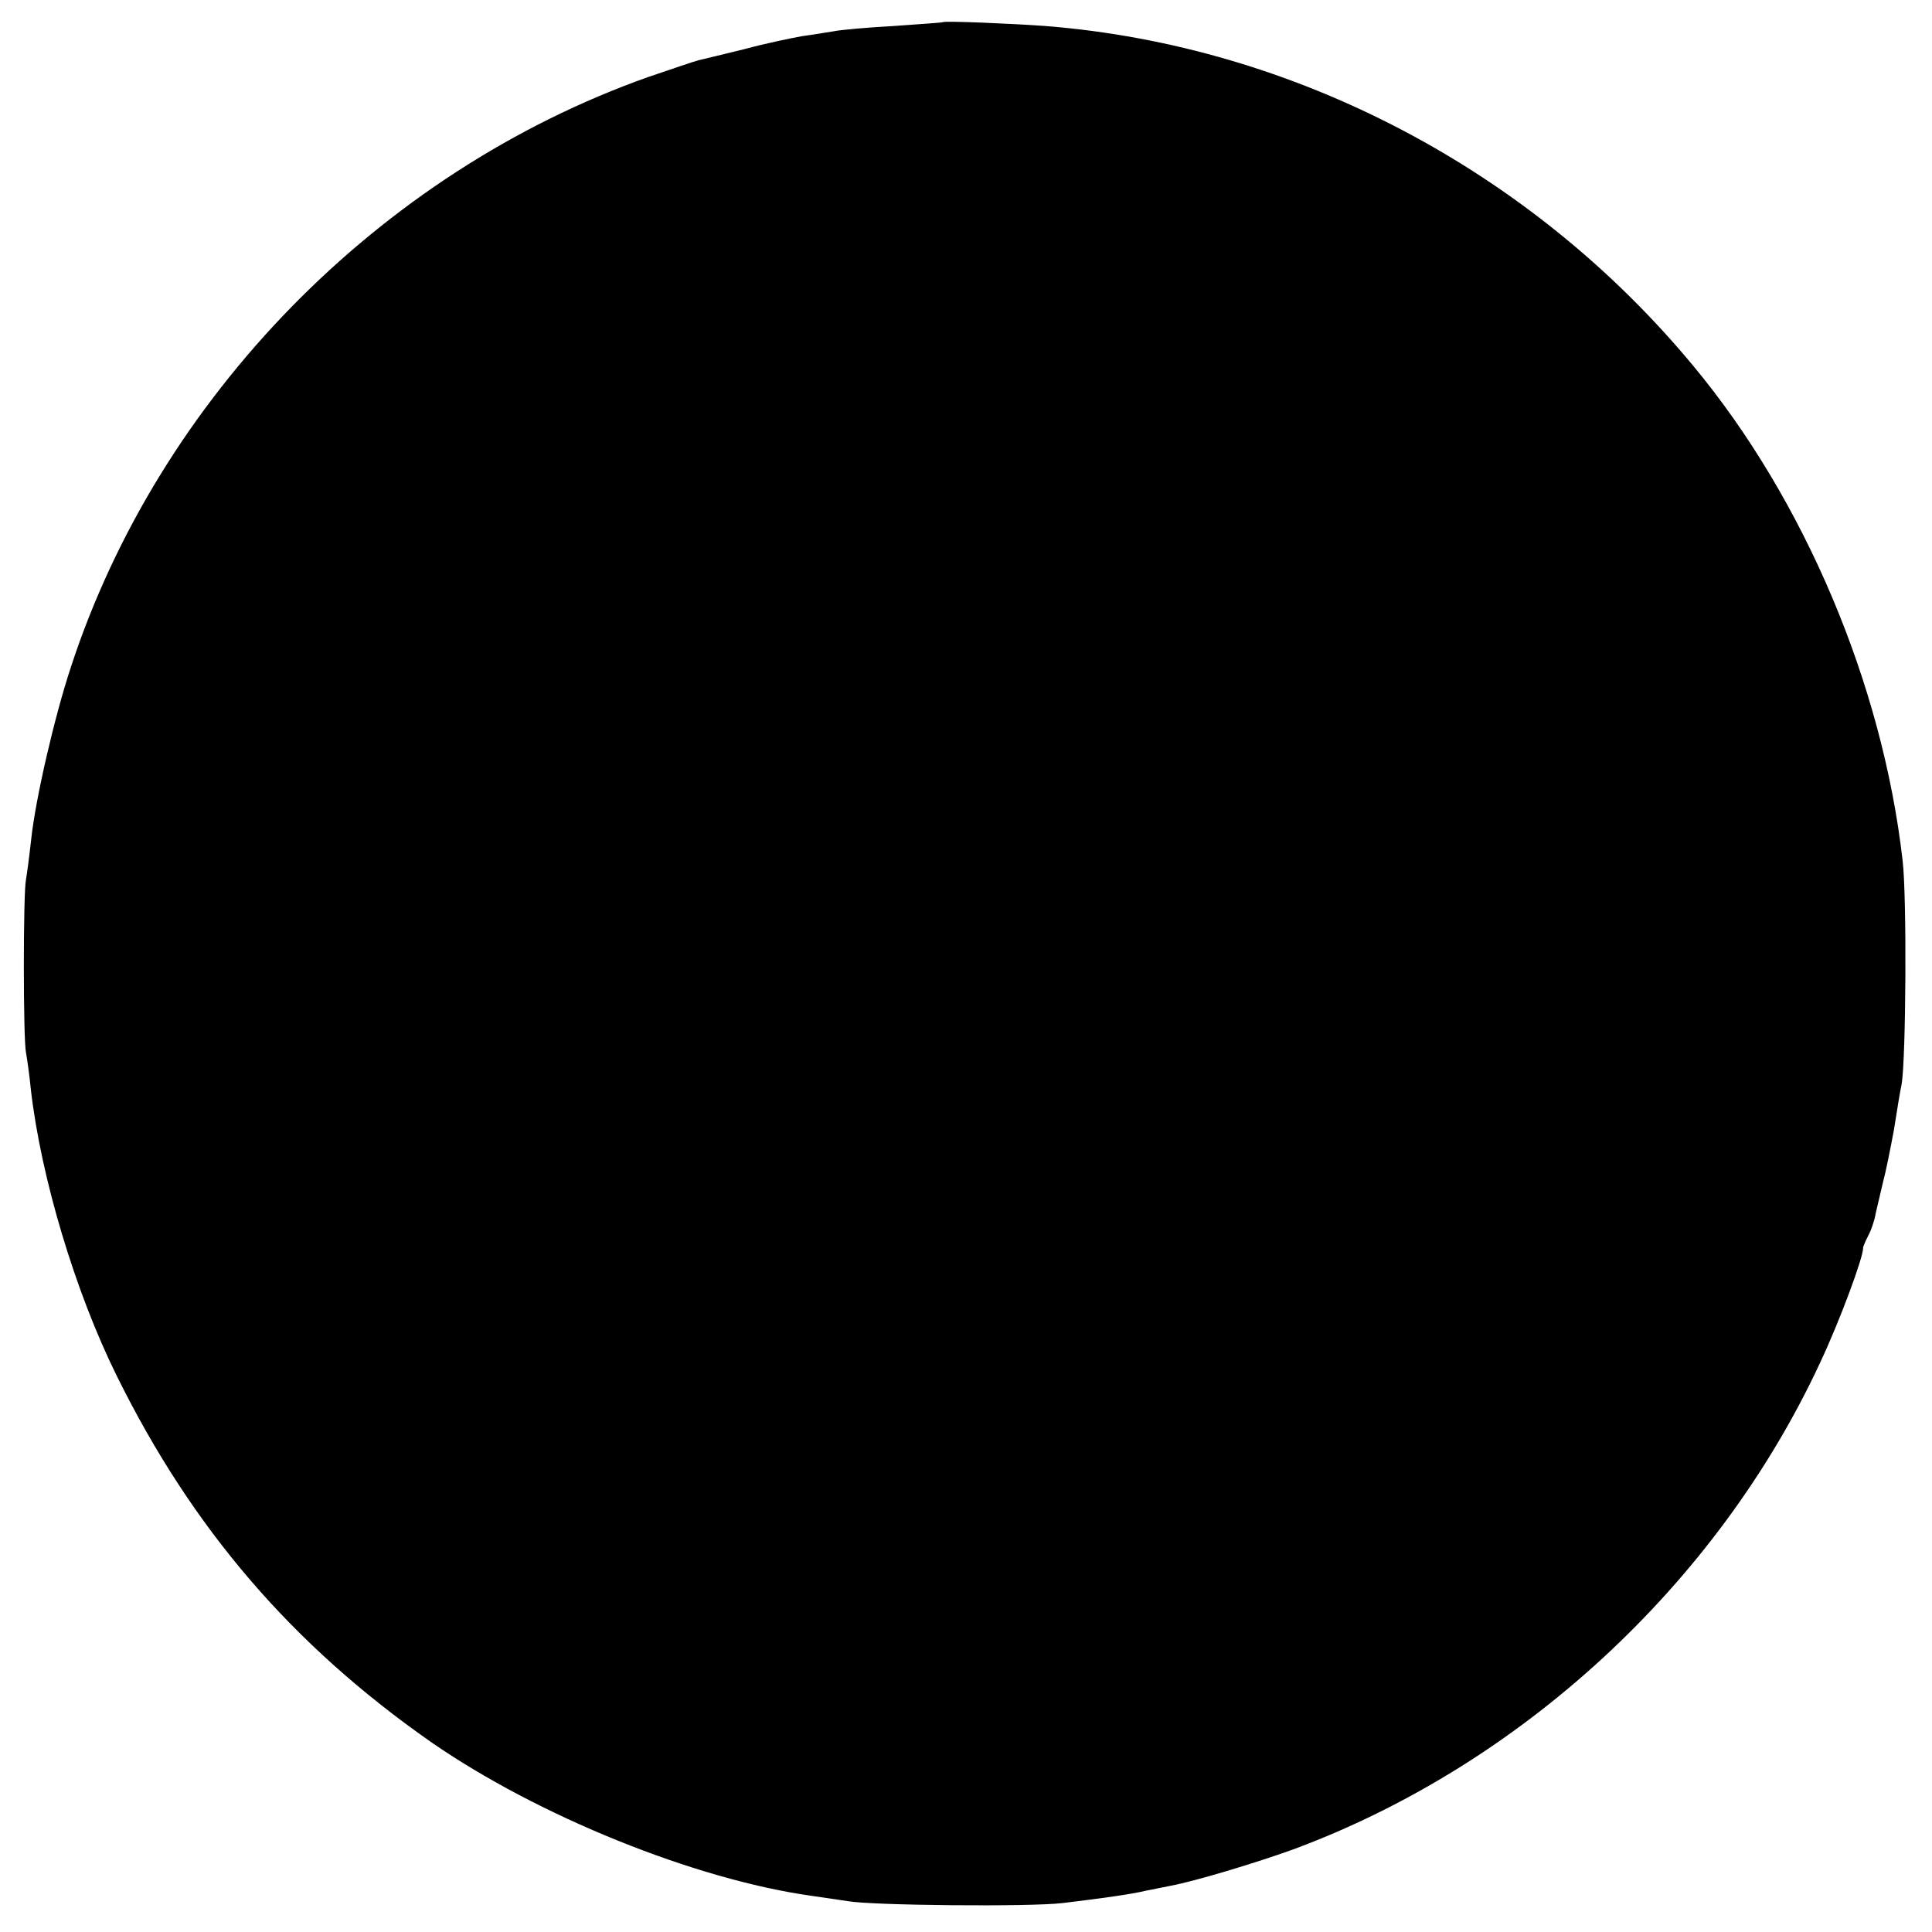
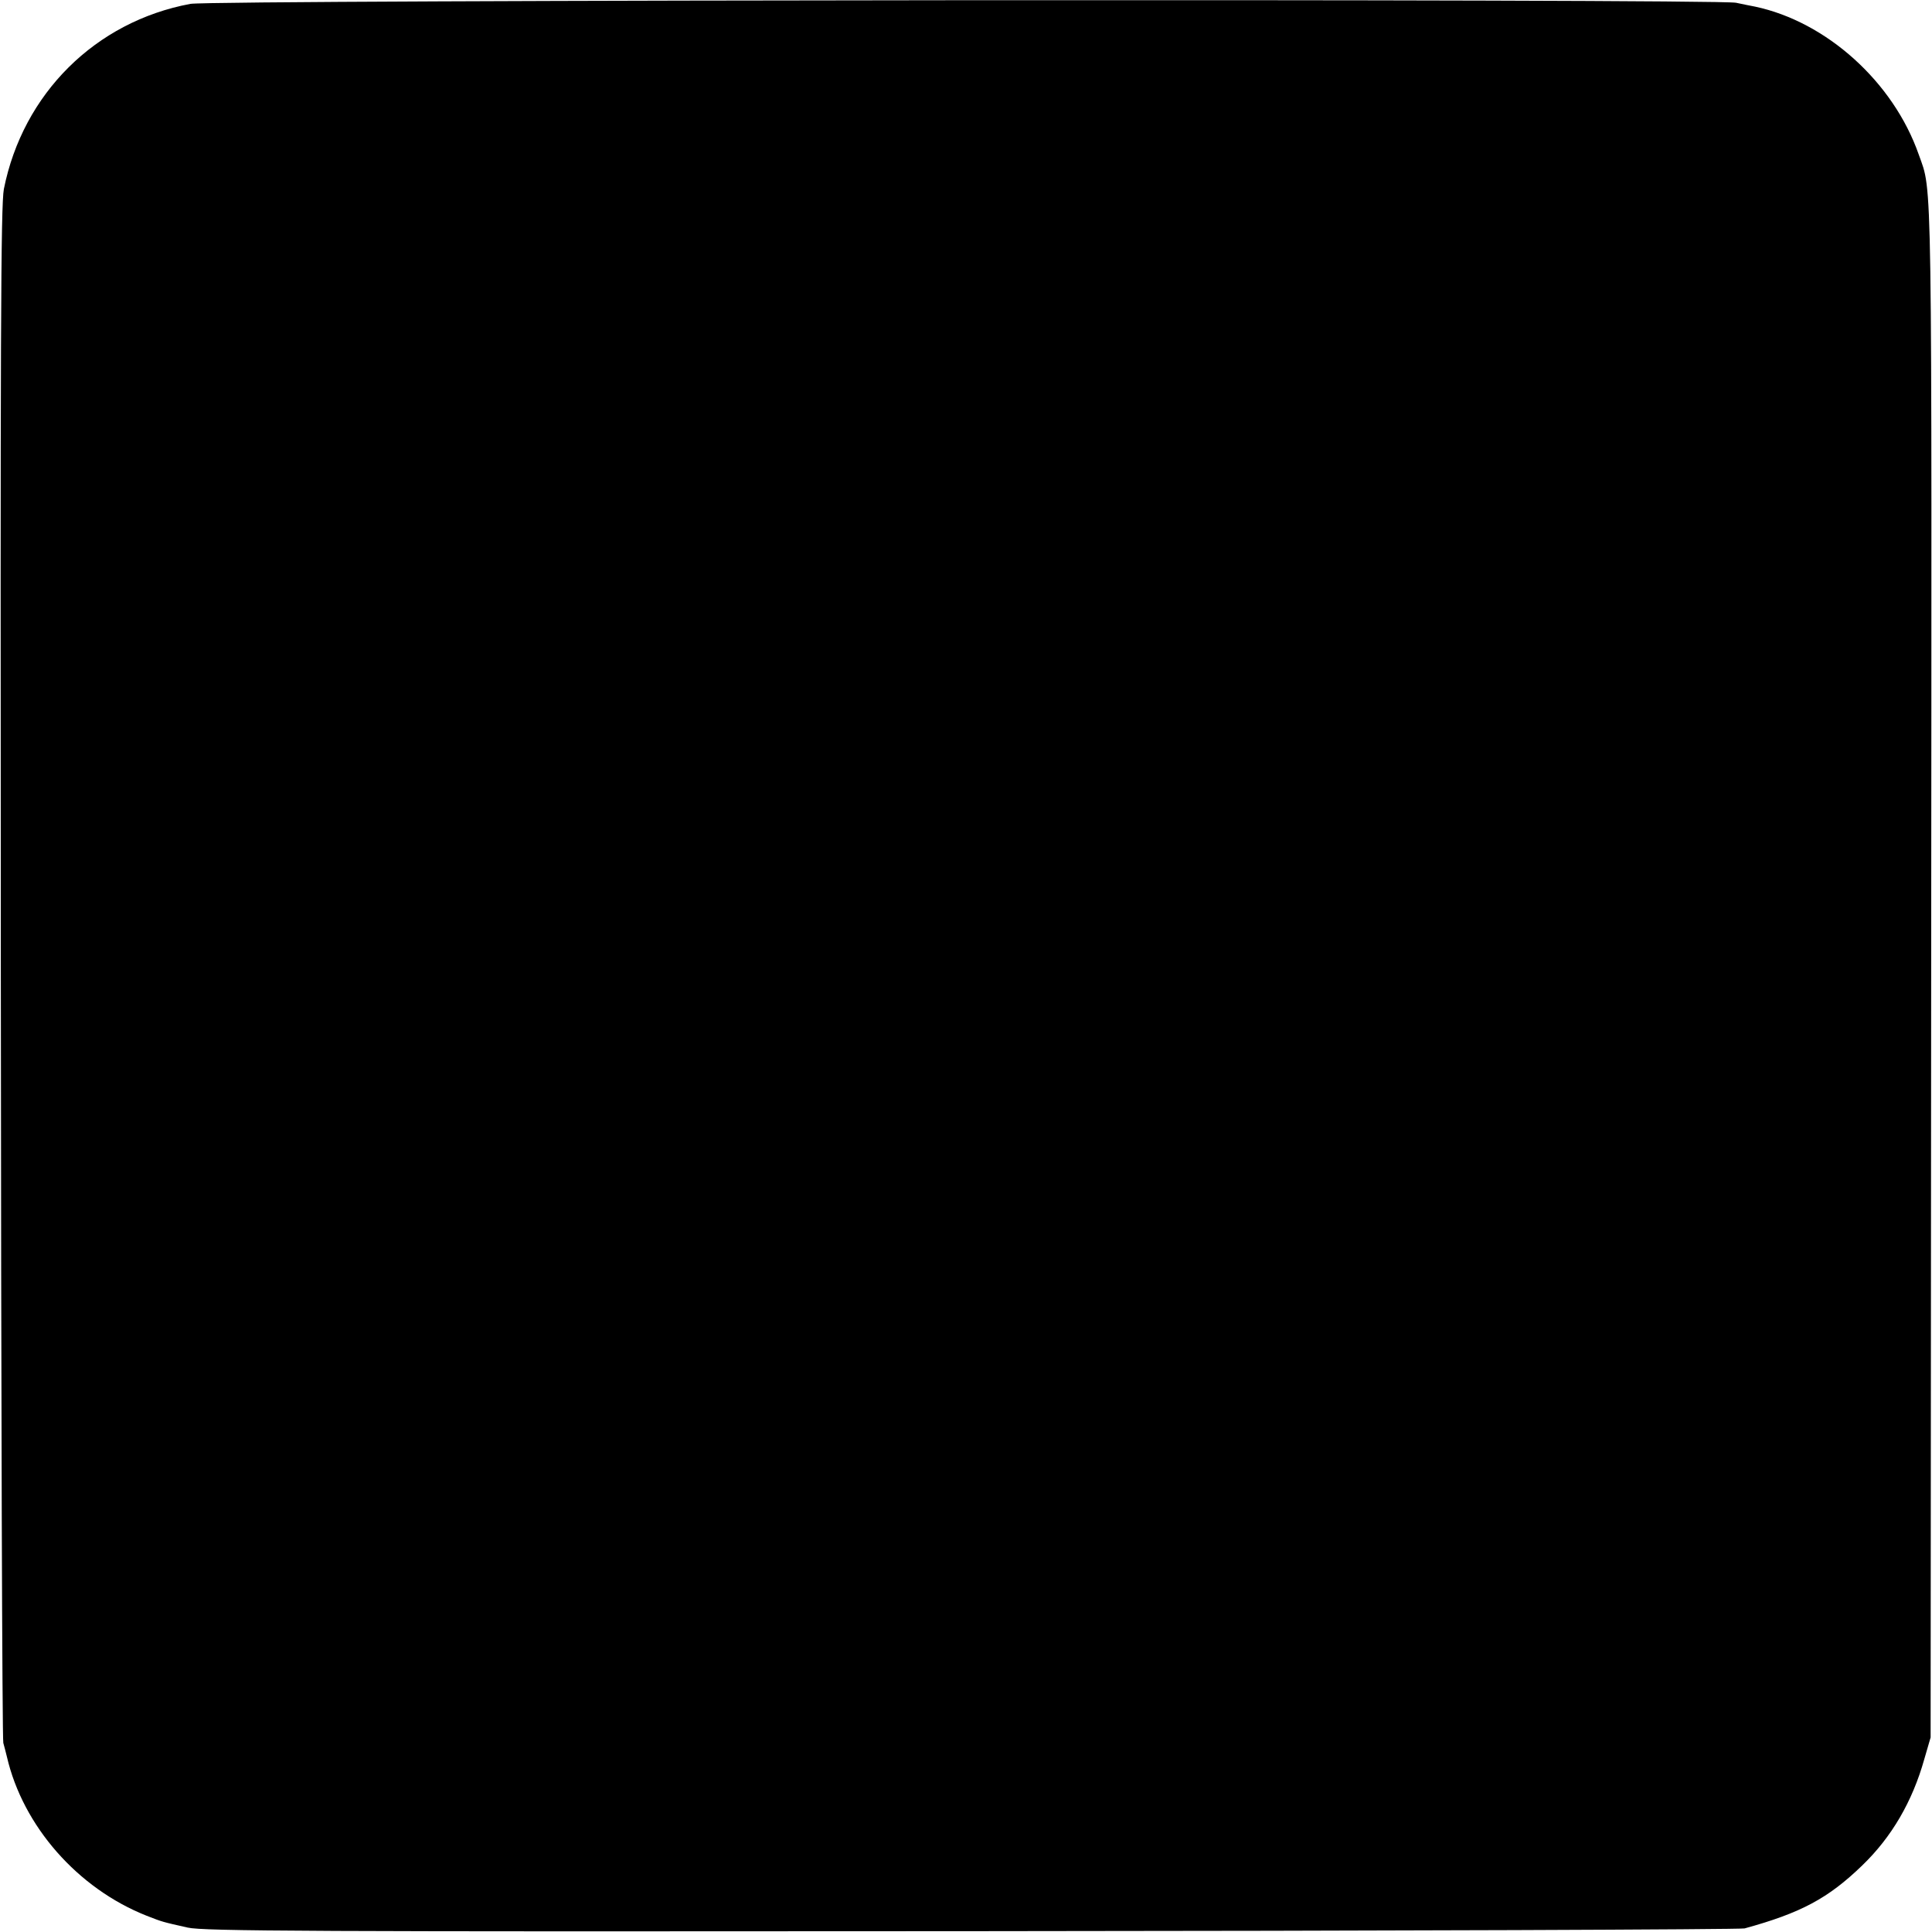
- <svg xmlns="http://www.w3.org/2000/svg" version="1.0" width="401pt" height="401pt" viewBox="0 0 401 401" preserveAspectRatio="xMidYMid meet">
-   <g transform="translate(0,401) scale(0.1,-0.1)" fill="#000000" stroke="none">
-     <path d="M1957 3964 c-1 -1 -47 -4 -102 -8 -55 -3 -111 -8 -125 -11 -13 -2 -42 -7 -65 -10 -22 -4 -76 -15 -120 -27 -44 -11 -87 -21 -95 -23 -8 -2 -55 -18 -105 -35 -558 -198 -1015 -665 -1198 -1225 -34 -103 -73 -272 -82 -355 -4 -36 -9 -74 -11 -85 -6 -26 -6 -334 0 -360 2 -11 7 -45 10 -76 21 -183 92 -420 178 -594 157 -318 364 -559 653 -761 221 -153 547 -285 790 -319 28 -4 61 -9 75 -11 50 -9 377 -12 445 -4 83 10 141 18 175 26 14 3 36 7 50 10 53 10 178 48 253 75 473 175 880 550 1094 1009 42 89 91 222 90 240 0 3 5 14 11 26 6 11 13 32 15 45 3 13 10 42 15 64 6 22 16 72 23 110 6 39 13 81 16 95 9 53 11 389 2 464 -42 367 -204 749 -434 1026 -337 407 -828 665 -1345 706 -69 5 -209 11 -213 8z" />
+ <svg xmlns="http://www.w3.org/2000/svg" version="1.0" width="700pt" height="700pt" viewBox="0 0 700 700" preserveAspectRatio="xMidYMid meet">
+   <g transform="translate(0,700) scale(0.1,-0.1)" fill="#000000" stroke="none">
+     <path d="M690 6986 c-344 -64 -607 -325 -676 -671 -11 -59 -13 -515 -11 -2840 1 -1524 5 -2779 9 -2790 3 -11 9 -33 13 -50 58 -251 256 -477 506 -576 59 -23 56 -22 149 -43 57 -13 427 -15 2840 -13 1526 1 2787 6 2801 10 204 56 303 109 426 228 107 103 182 232 225 385 l23 79 2 2770 c2 2963 5 2823 -45 2965 -92 263 -334 481 -593 536 -13 2 -44 9 -69 14 -72 15 -5519 11 -5600 -4z" />
  </g>
</svg>
